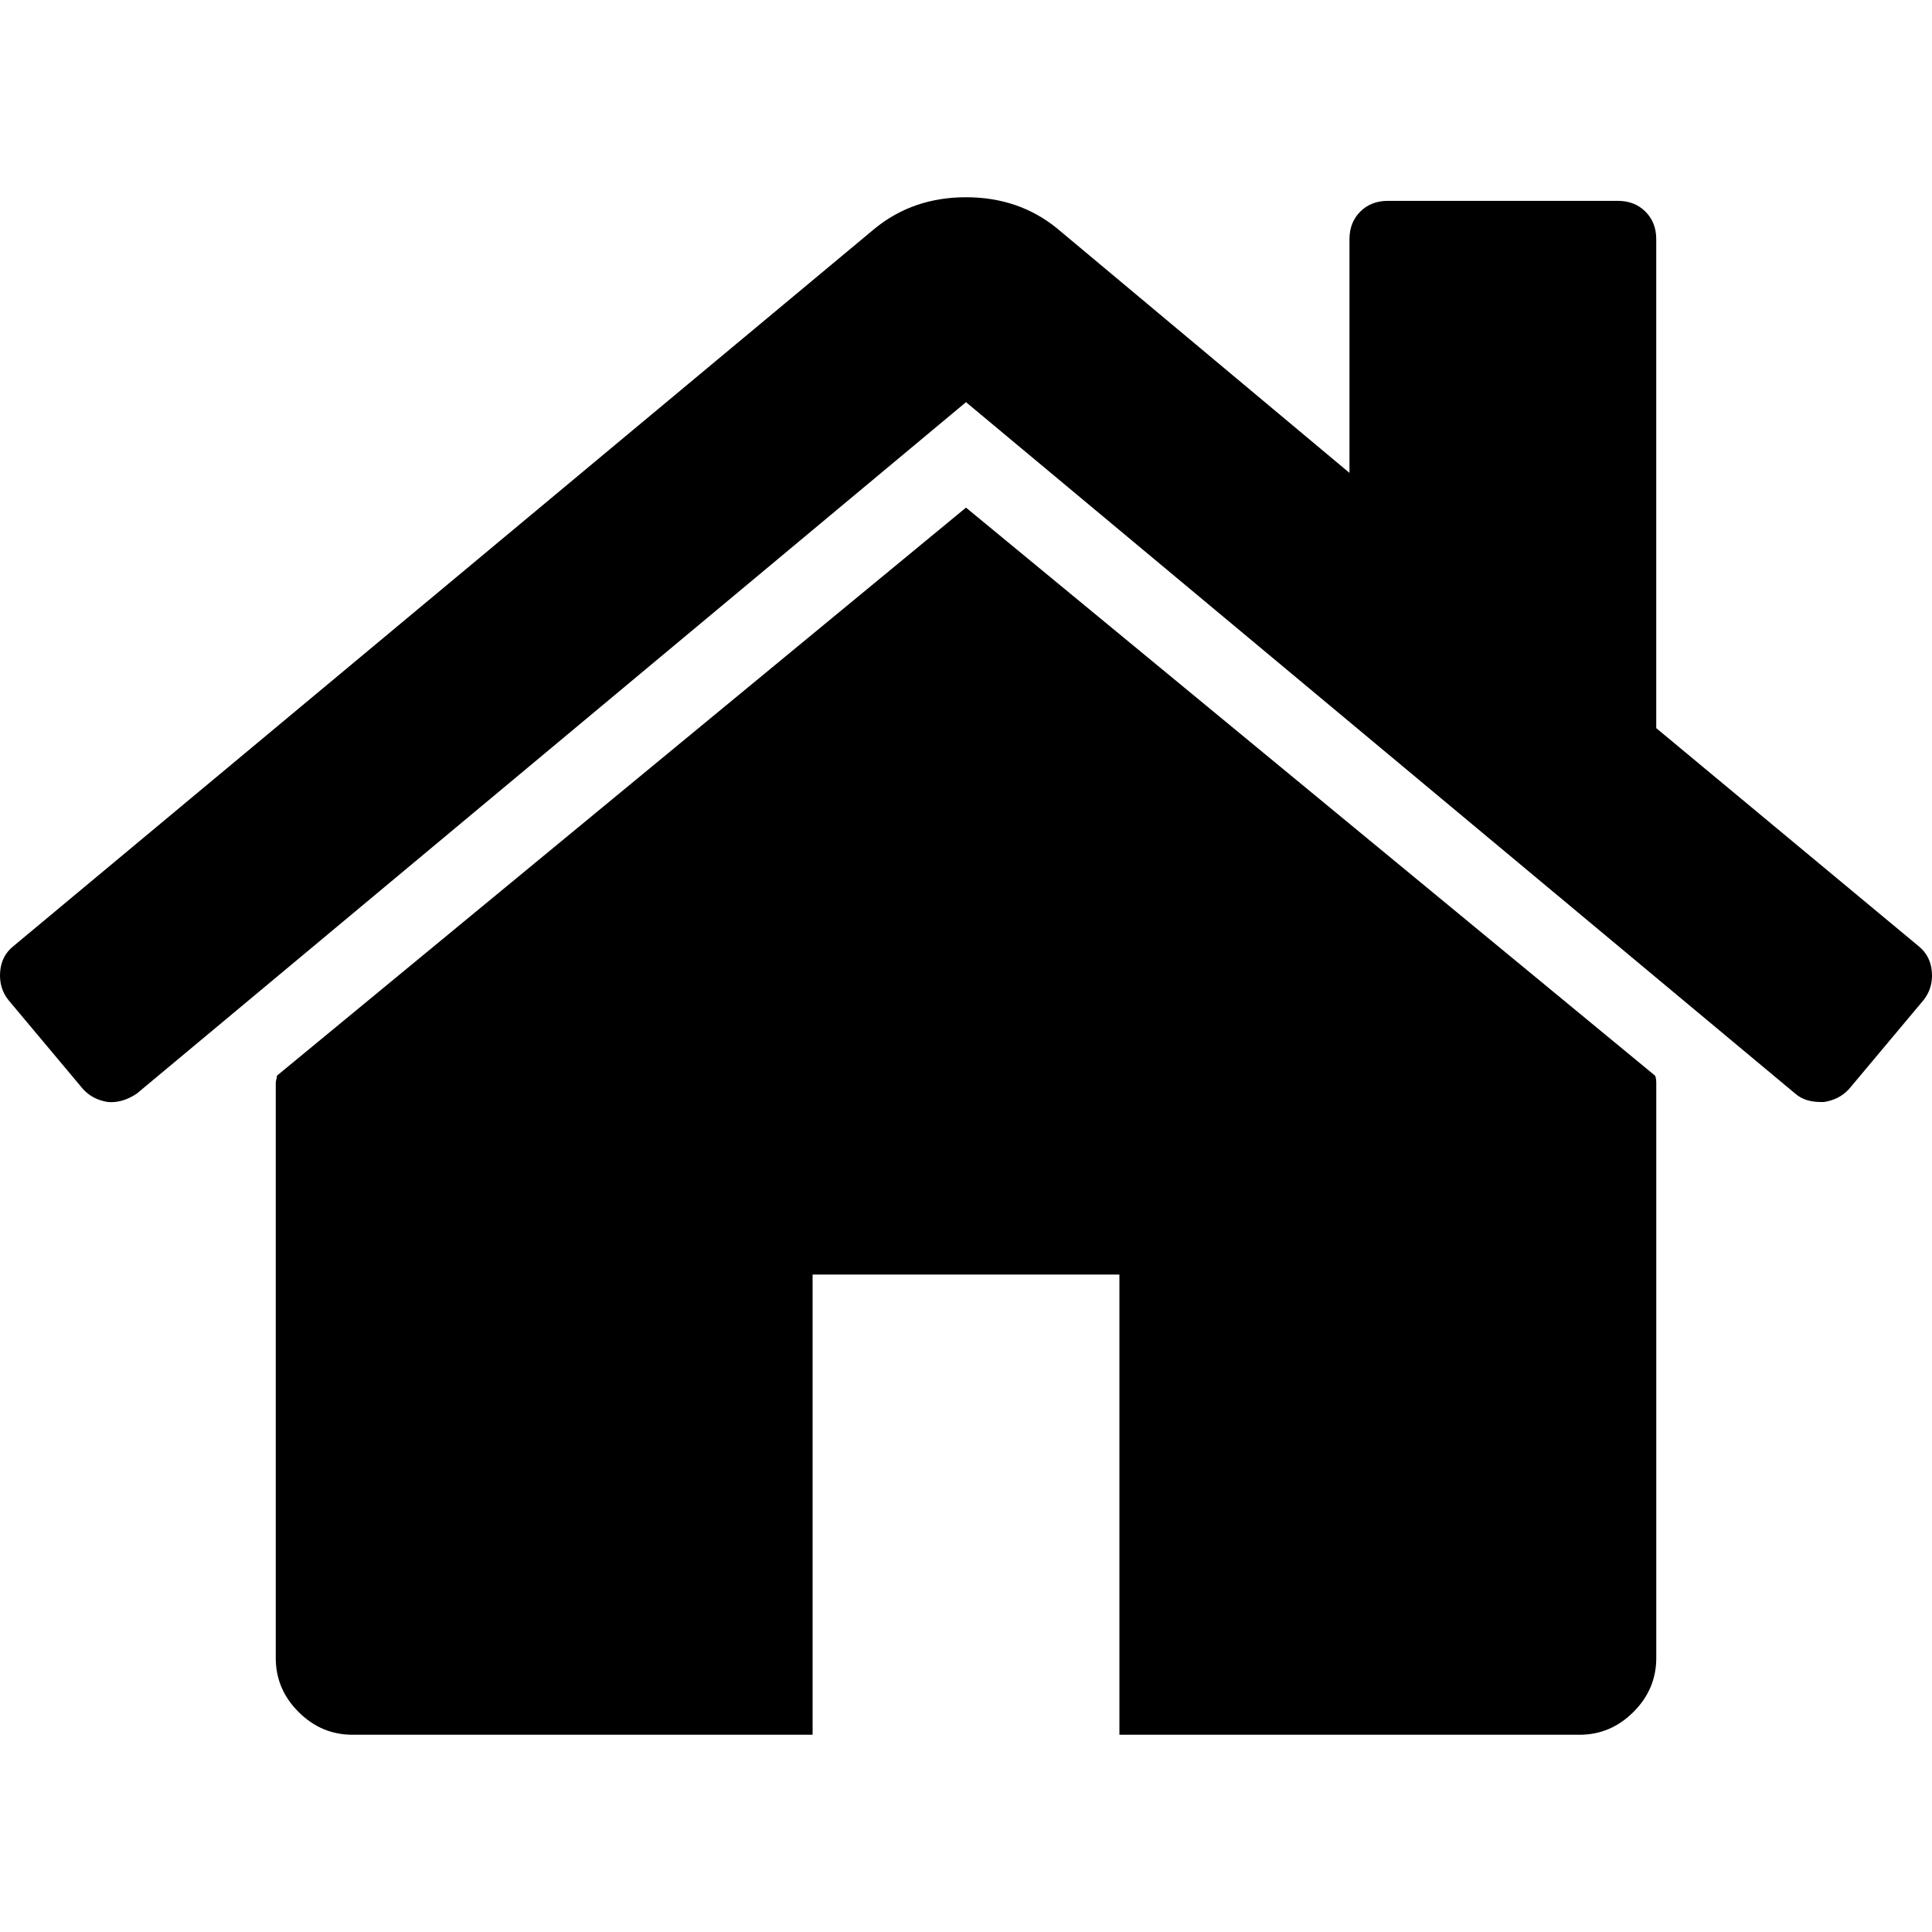
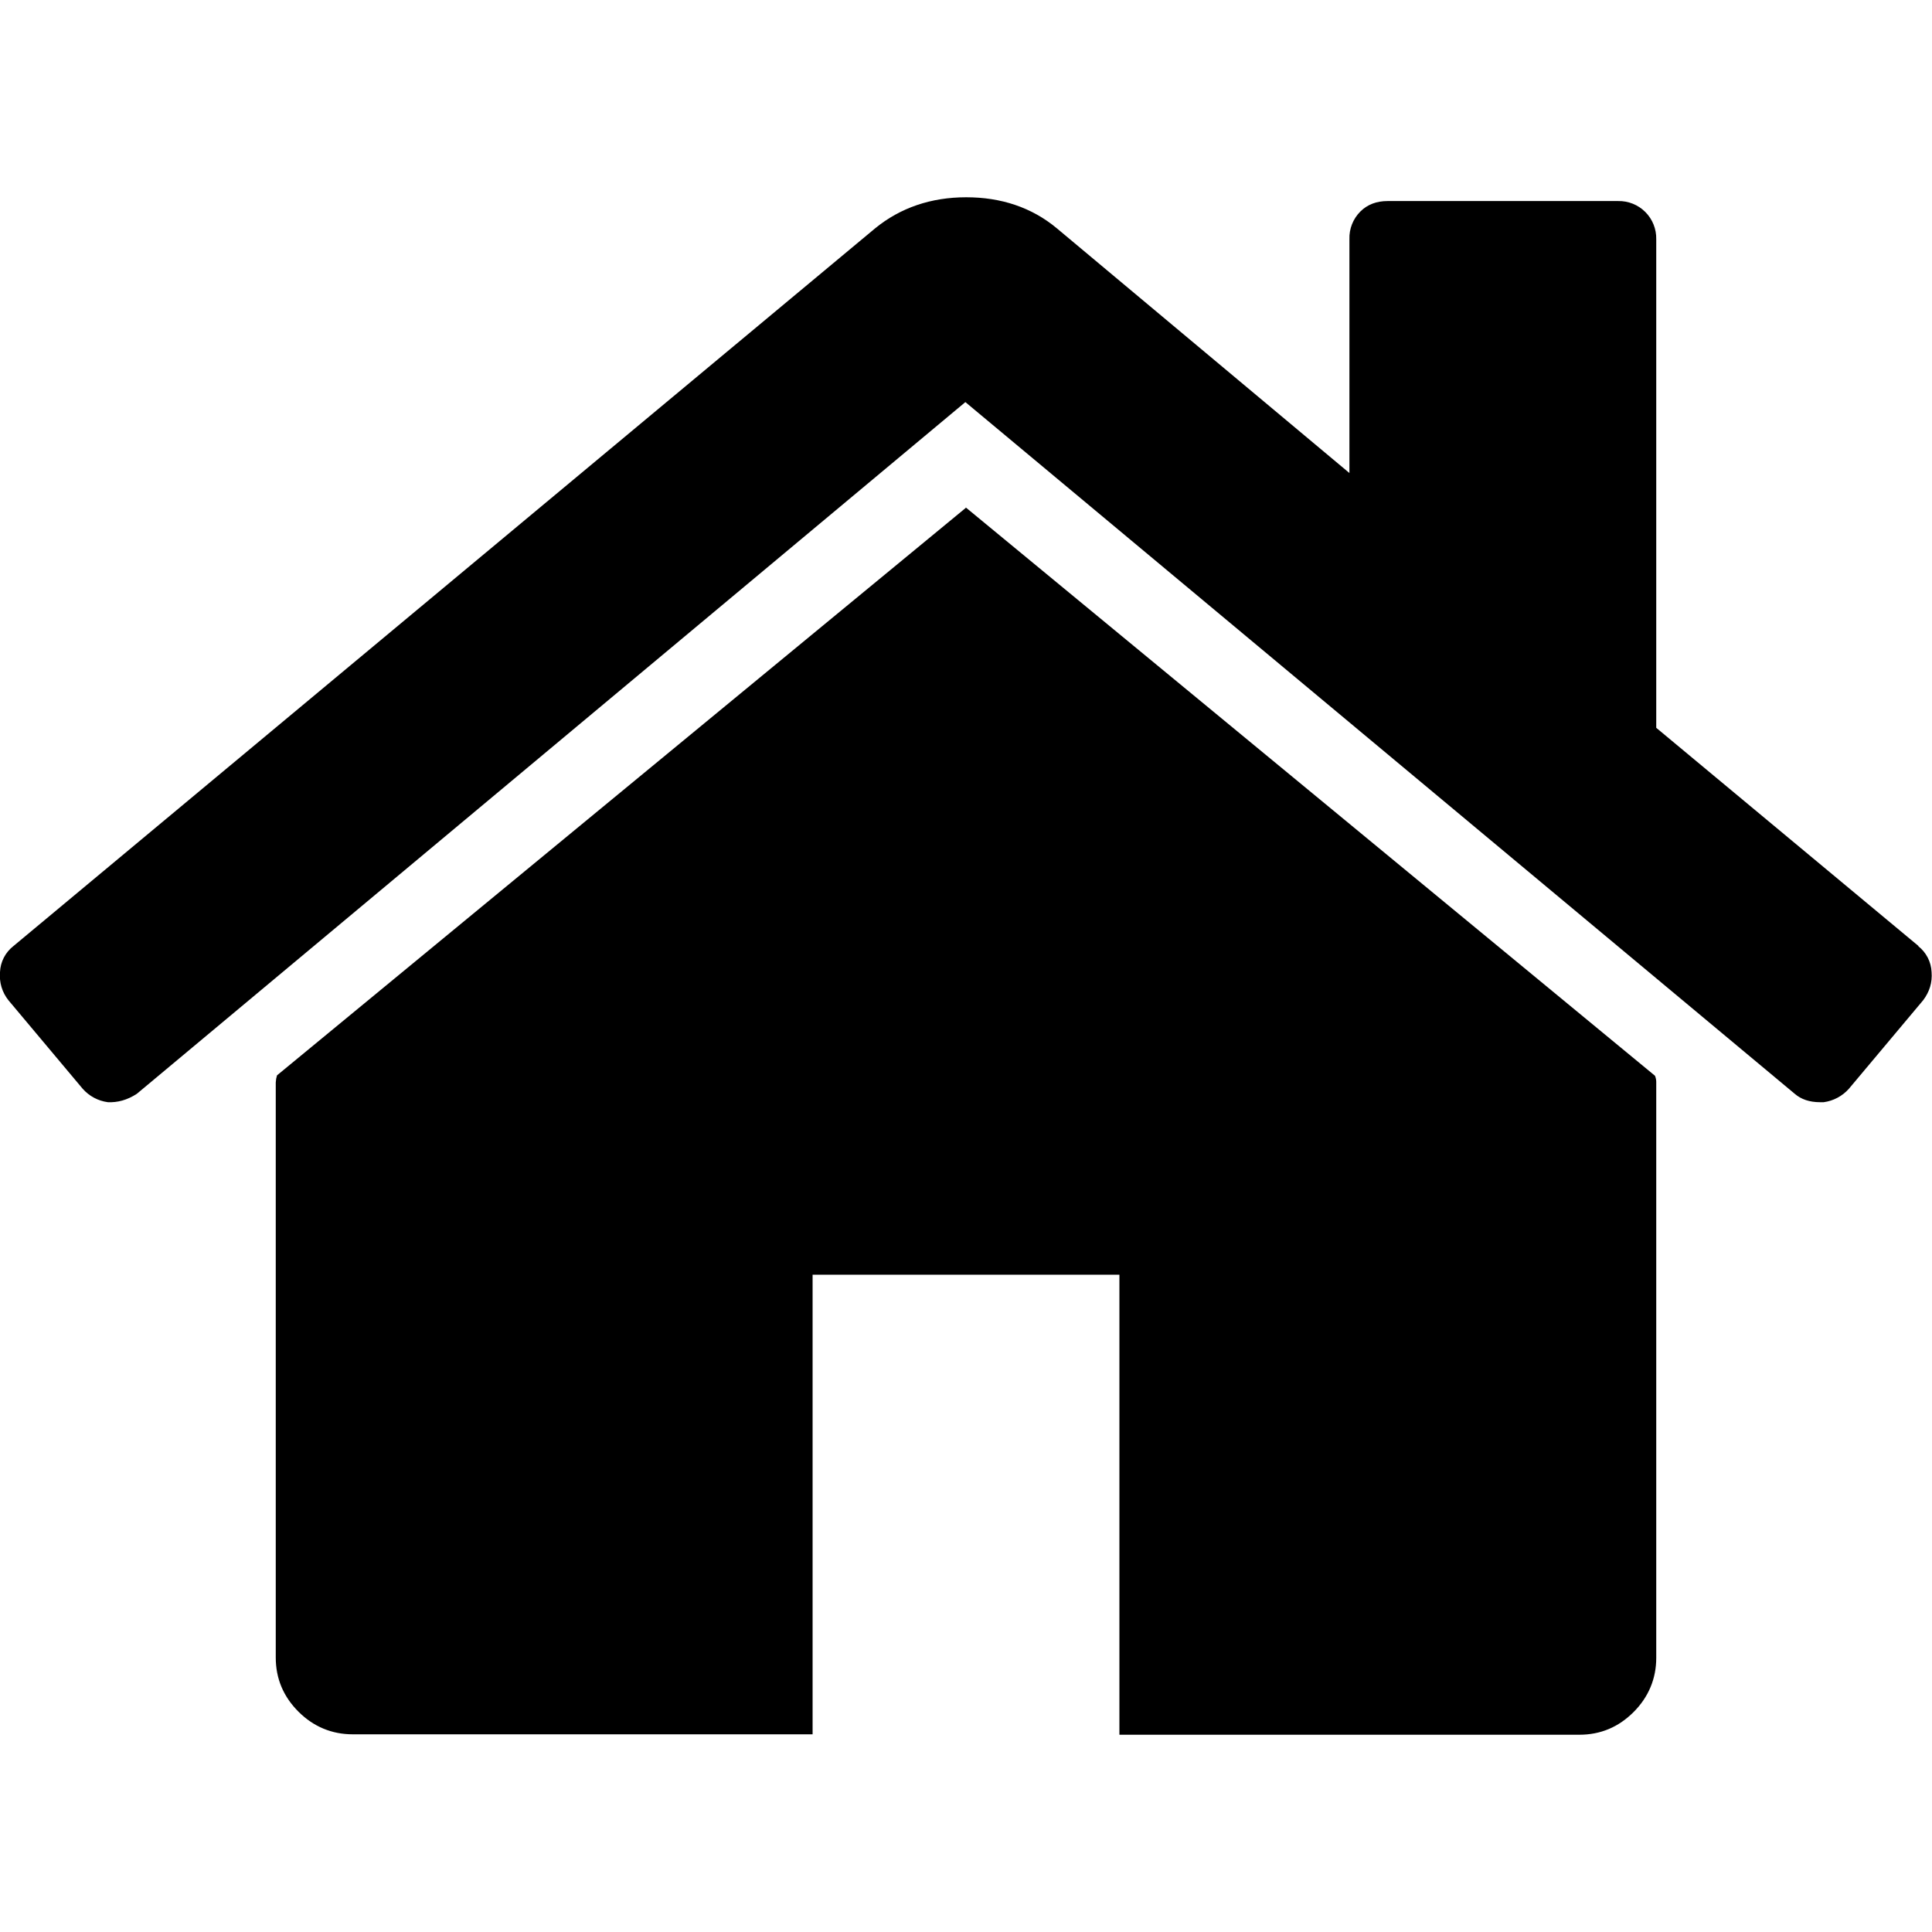
- <svg xmlns="http://www.w3.org/2000/svg" version="1.1" id="Capa_1" x="0px" y="0px" width="460.298px" height="460.297px" viewBox="0 0 460.298 460.297" style="enable-background:new 0 0 460.298 460.297;" xml:space="preserve">
-   <g>
-     <g>
-       <path d="M230.149,120.939L65.986,256.274c0,0.191-0.048,0.472-0.144,0.855c-0.094,0.38-0.144,0.656-0.144,0.852v137.041    c0,4.948,1.809,9.236,5.426,12.847c3.616,3.613,7.898,5.431,12.847,5.431h109.63V303.664h73.097v109.64h109.629    c4.948,0,9.236-1.814,12.847-5.435c3.617-3.607,5.432-7.898,5.432-12.847V257.981c0-0.76-0.104-1.334-0.288-1.707L230.149,120.939    z" />
-       <path d="M457.122,225.438L394.6,173.476V56.989c0-2.663-0.856-4.853-2.574-6.567c-1.704-1.712-3.894-2.568-6.563-2.568h-54.816    c-2.666,0-4.855,0.856-6.57,2.568c-1.711,1.714-2.566,3.905-2.566,6.567v55.673l-69.662-58.245    c-6.084-4.949-13.318-7.423-21.694-7.423c-8.375,0-15.608,2.474-21.698,7.423L3.172,225.438c-1.903,1.52-2.946,3.566-3.14,6.136    c-0.193,2.568,0.472,4.811,1.997,6.713l17.701,21.128c1.525,1.712,3.521,2.759,5.996,3.142c2.285,0.192,4.57-0.476,6.855-1.998    L230.149,95.817l197.57,164.741c1.526,1.328,3.521,1.991,5.996,1.991h0.858c2.471-0.376,4.463-1.43,5.996-3.138l17.703-21.125    c1.522-1.906,2.189-4.145,1.991-6.716C460.068,229.007,459.021,226.961,457.122,225.438z" />
-     </g>
-   </g>
-   <g>
- </g>
-   <g>
- </g>
-   <g>
- </g>
-   <g>
- </g>
-   <g>
- </g>
-   <g>
- </g>
-   <g>
- </g>
-   <g>
- </g>
-   <g>
- </g>
-   <g>
- </g>
-   <g>
- </g>
-   <g>
- </g>
-   <g>
- </g>
-   <g>
- </g>
-   <g>
- </g>
+ <svg xmlns="http://www.w3.org/2000/svg" viewBox="0 0 460.3 460.3">
+   <defs />
+   <path d="M230.1 121L66 256.2l-.2.8-.1.9v137c0 5 1.8 9.3 5.4 12.9 3.6 3.6 8 5.4 12.9 5.4h109.6V303.7h73.1v109.6h109.6c5 0 9.3-1.8 12.9-5.4 3.6-3.6 5.4-8 5.4-12.9V258a4 4 0 00-.3-1.7L230.1 120.9z" />
+   <path d="M457.1 225.4l-62.5-52V57a8.9 8.9 0 00-9.1-9.1h-54.9c-2.6 0-4.8.8-6.5 2.5a8.9 8.9 0 00-2.6 6.6v55.7l-69.7-58.3c-6-5-13.3-7.4-21.6-7.4-8.4 0-15.7 2.5-21.7 7.4L3.2 225.4a8.3 8.3 0 00-3.2 6.2c-.2 2.5.5 4.8 2 6.7l17.7 21.1a9.7 9.7 0 006 3.2c2.3.1 4.6-.5 6.9-2L230 95.8l197.6 164.8c1.5 1.3 3.5 2 6 2h.9a9.8 9.8 0 006-3.2l17.7-21.1c1.5-2 2.2-4.2 2-6.7a8.3 8.3 0 00-3.2-6.2z" />
</svg>
